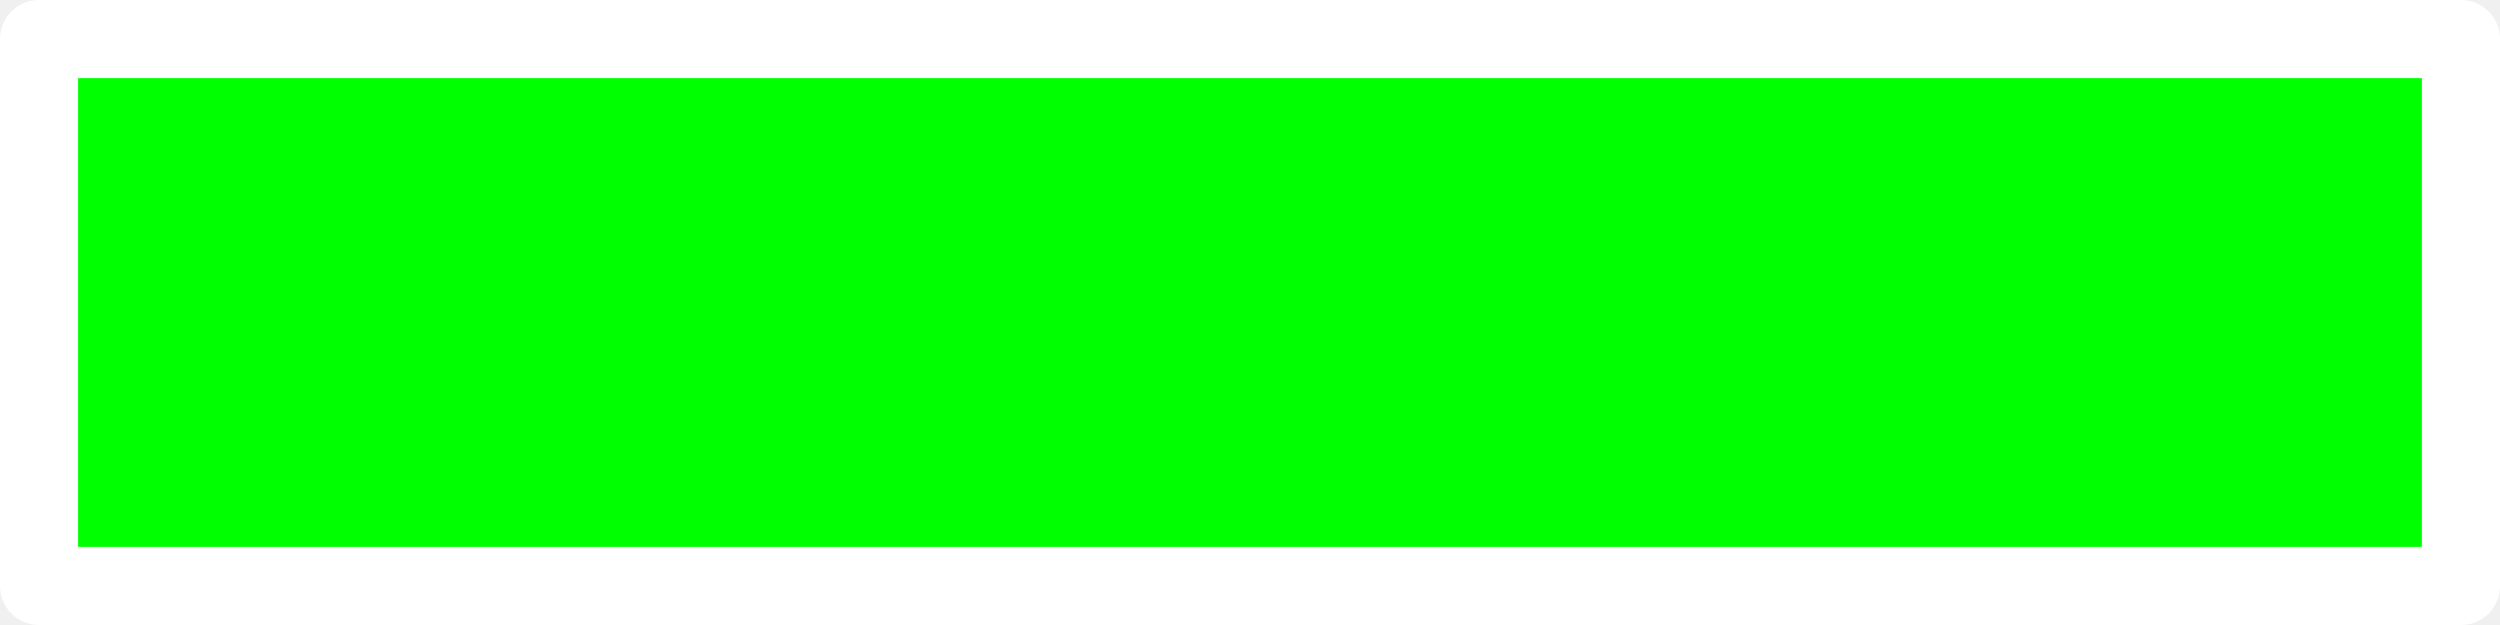
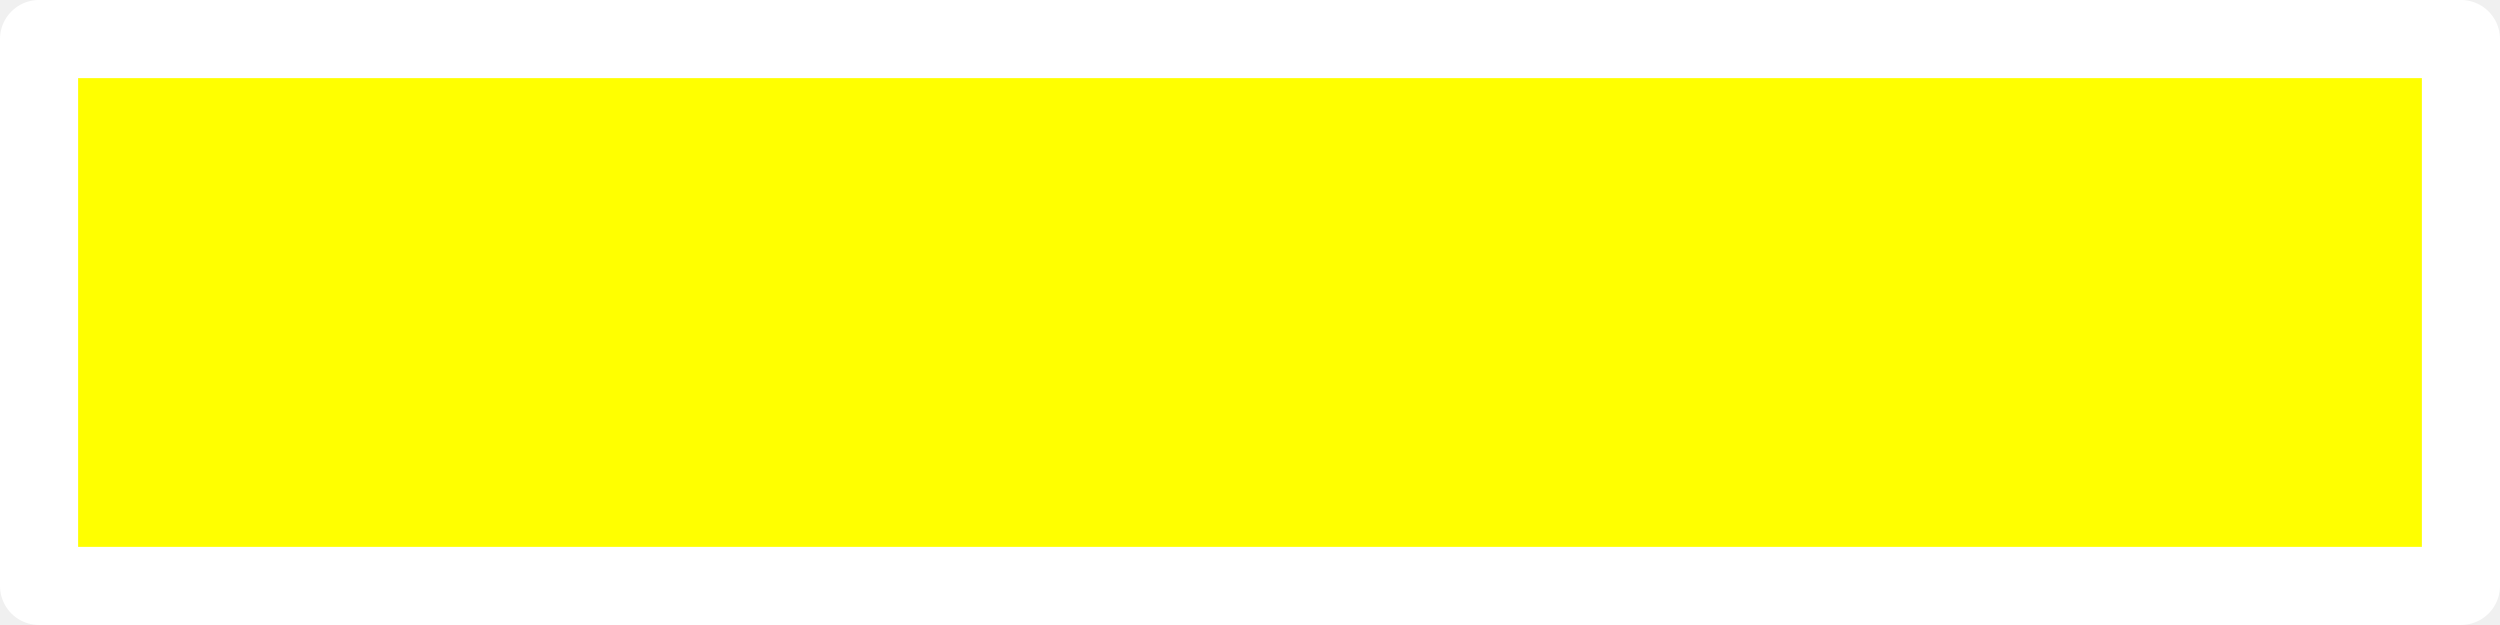
<svg xmlns="http://www.w3.org/2000/svg" width="32mm" height="8mm" viewBox="0 0 32 8" version="1.1" id="svg5">
  <defs id="defs2" />
  <g id="layer1" transform="translate(-43.30508,-131.3983)">
-     <path id="rect184" style="fill:#00ff00;stroke:#ffffff;stroke-width:1;stroke-linecap:round;stroke-linejoin:round;stroke-dasharray:none;stop-color:#000000;fill-opacity:1;stroke-opacity:1" d="m 43.805,131.898 h 31 v 7 h -31 z" />
+     <path id="rect184" style="fill:#ffff00;stroke:#ffffff;stroke-width:1;stroke-linecap:round;stroke-linejoin:round;stroke-dasharray:none;stop-color:#000000;fill-opacity:1;stroke-opacity:1" d="m 43.805,131.898 h 31 v 7 h -31 z" />
  </g>
</svg>
